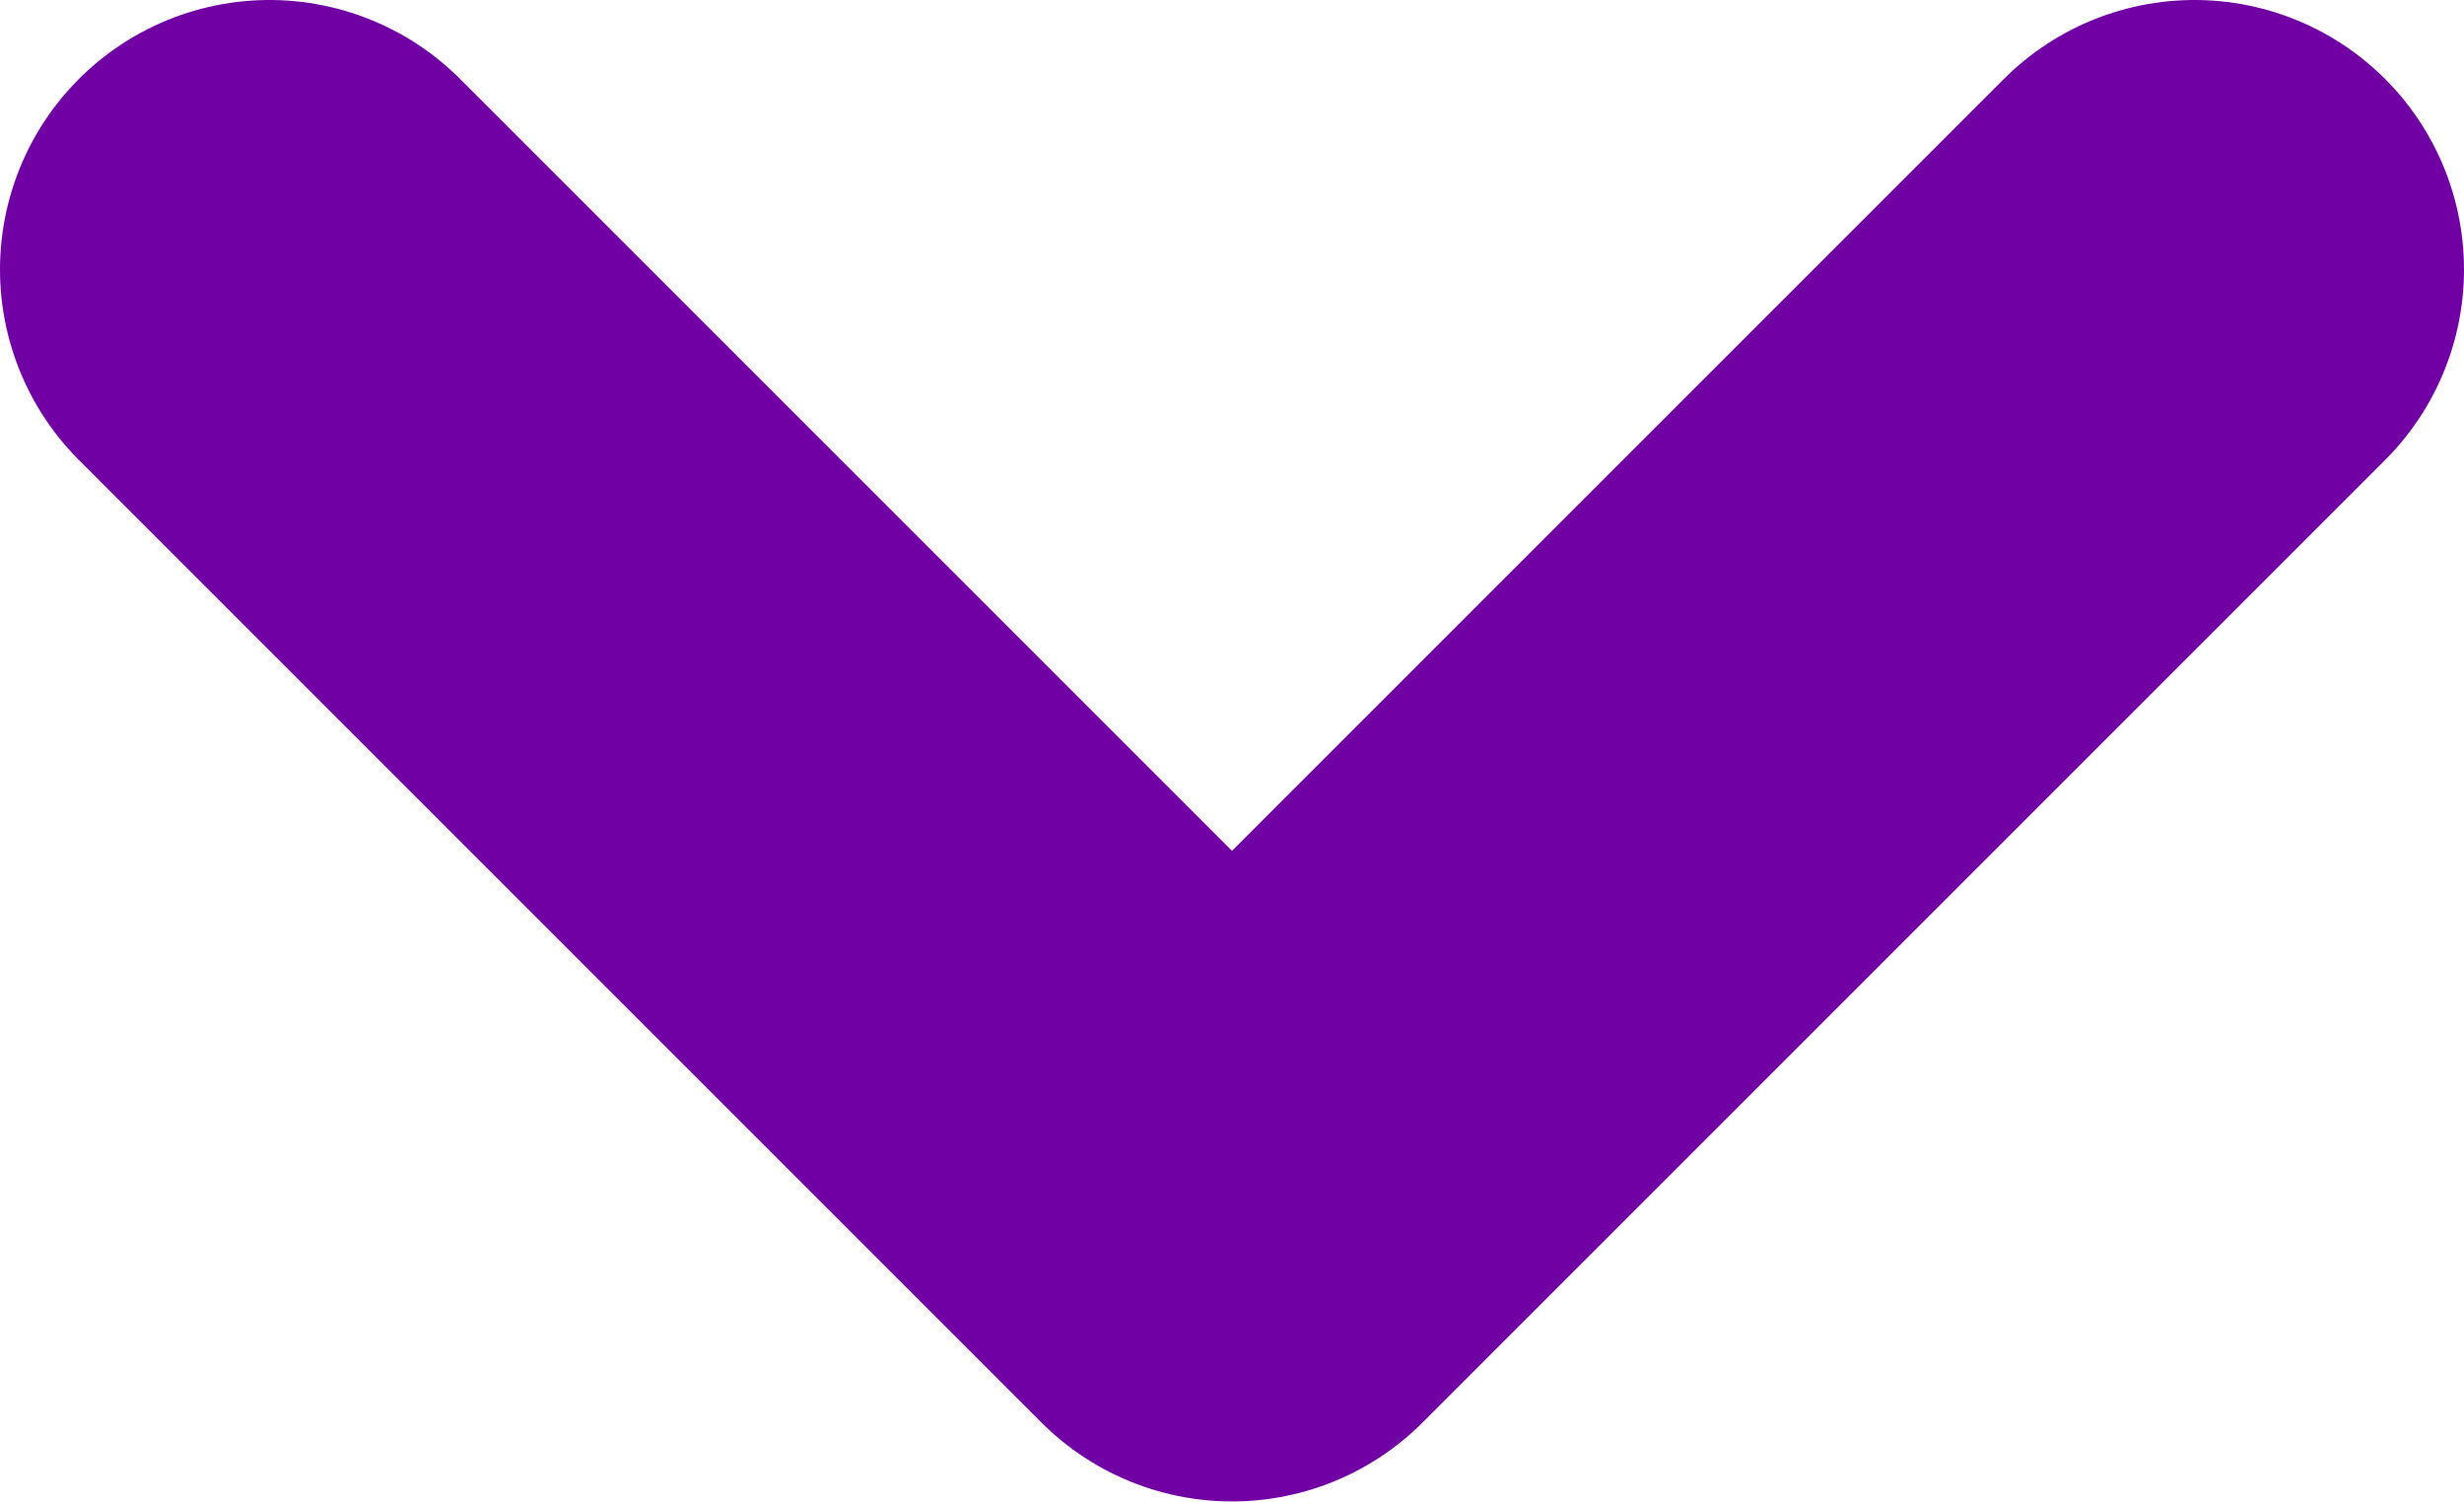
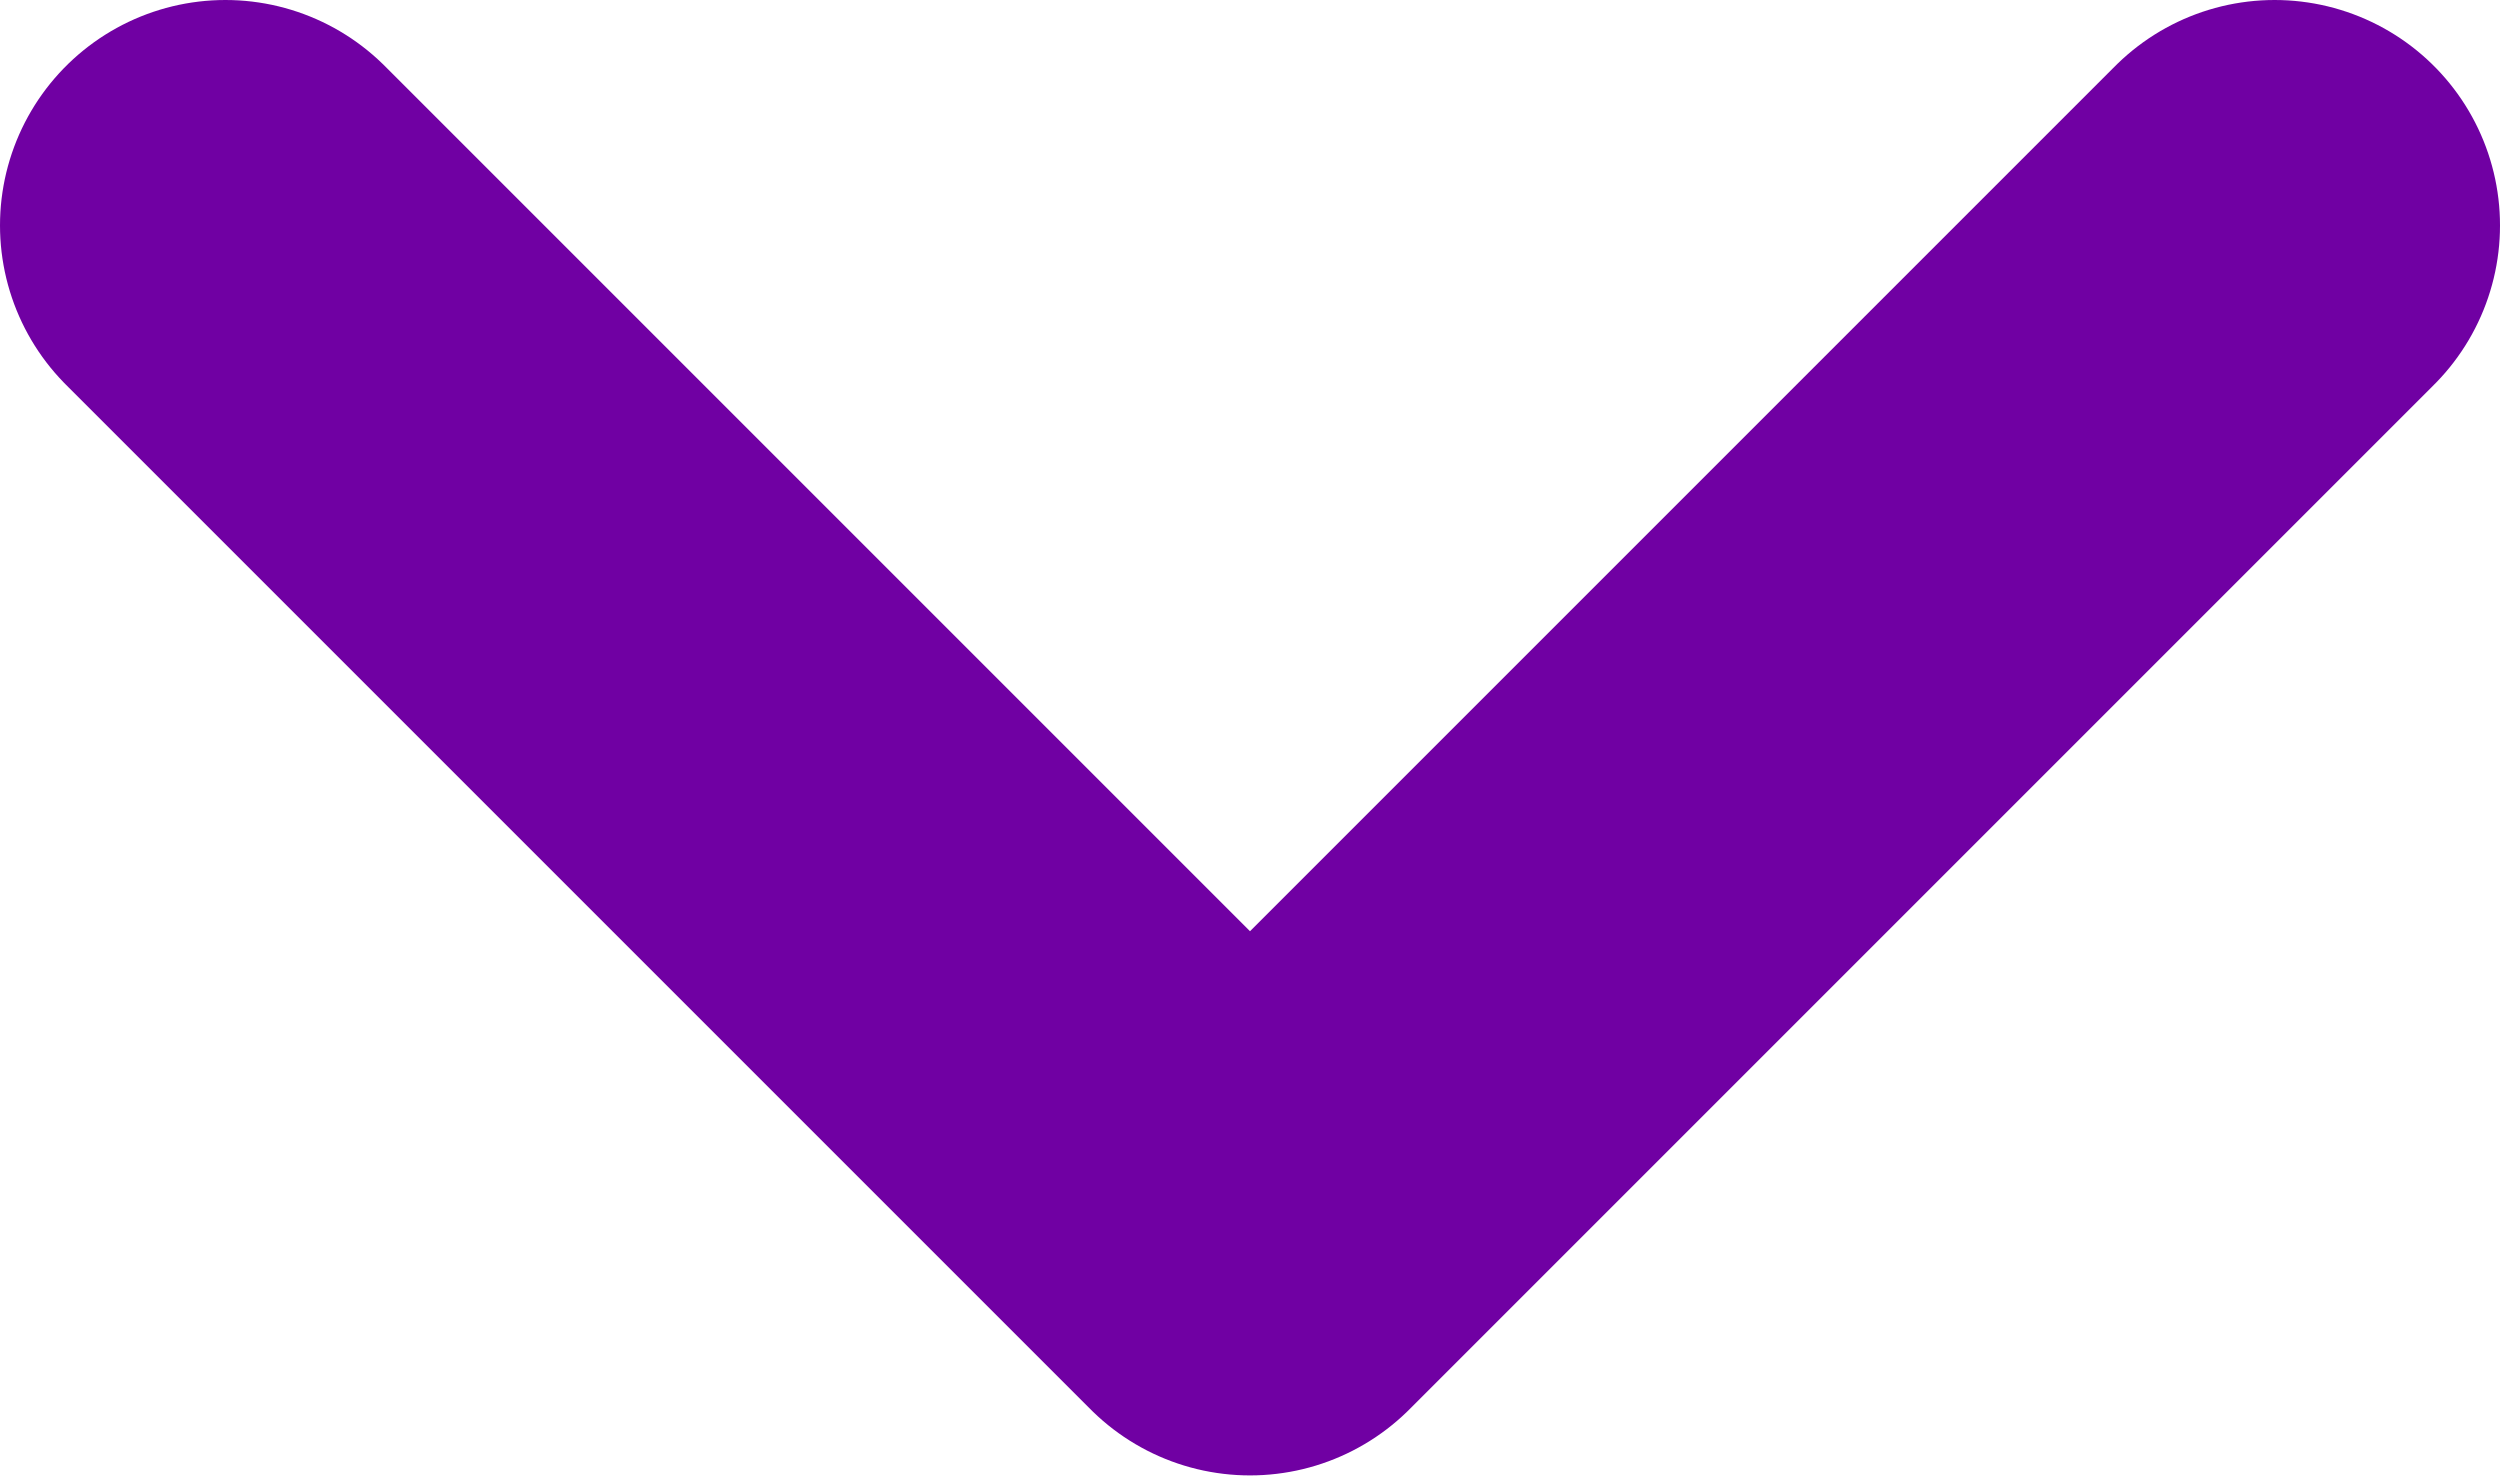
- <svg xmlns="http://www.w3.org/2000/svg" width="16" height="9.75" viewBox="0 0 16 9.75" fill="none" version="1.1" id="svg1">
+ <svg xmlns="http://www.w3.org/2000/svg" width="15.25" height="9" viewBox="0 0 15.25 9" fill="none" version="1.1" id="svg1">
  <defs id="defs1" />
-   <path d="M 1.75,1.75 8,8 14.25,1.75" stroke="#7000a3" stroke-width="3.5" stroke-linecap="round" stroke-linejoin="round" id="path1" />
+   <path d="M 1.375,1.375 7.625,7.625 13.875,1.375" stroke="#7000a3" stroke-width="3.5" stroke-linecap="round" stroke-linejoin="round" id="path1" style="stroke-width:2.75;stroke-dasharray:none" />
</svg>
